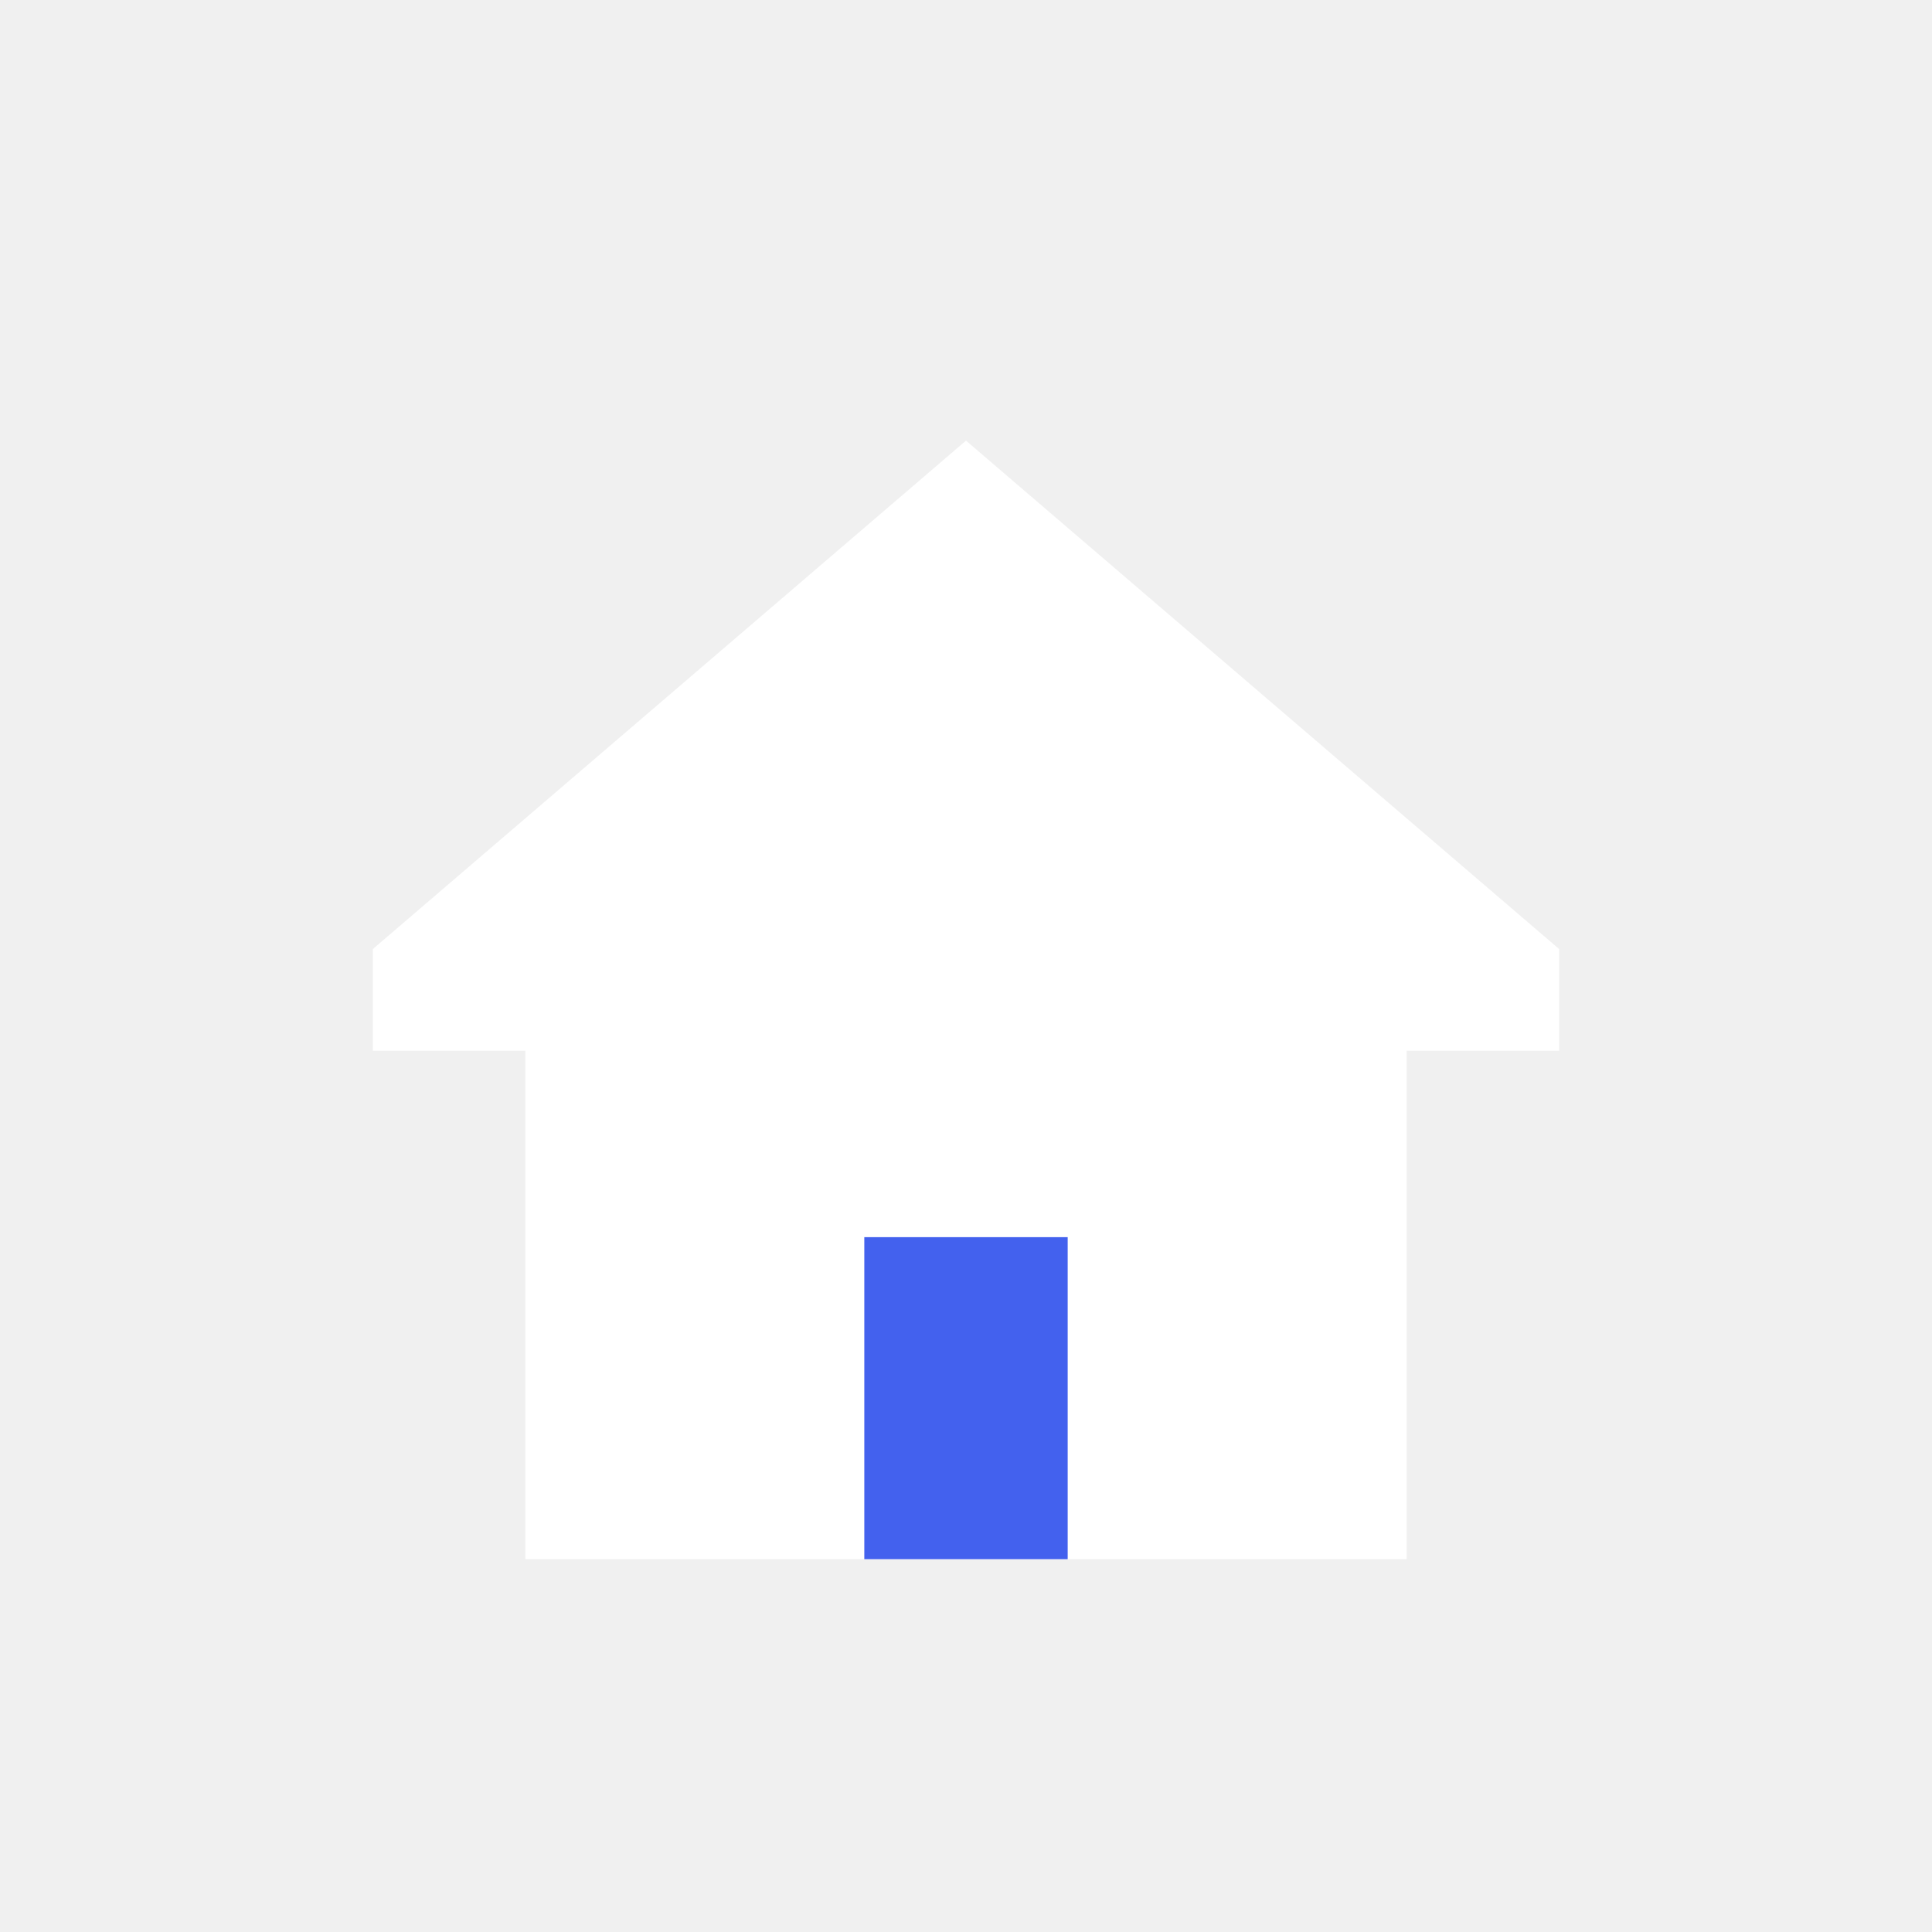
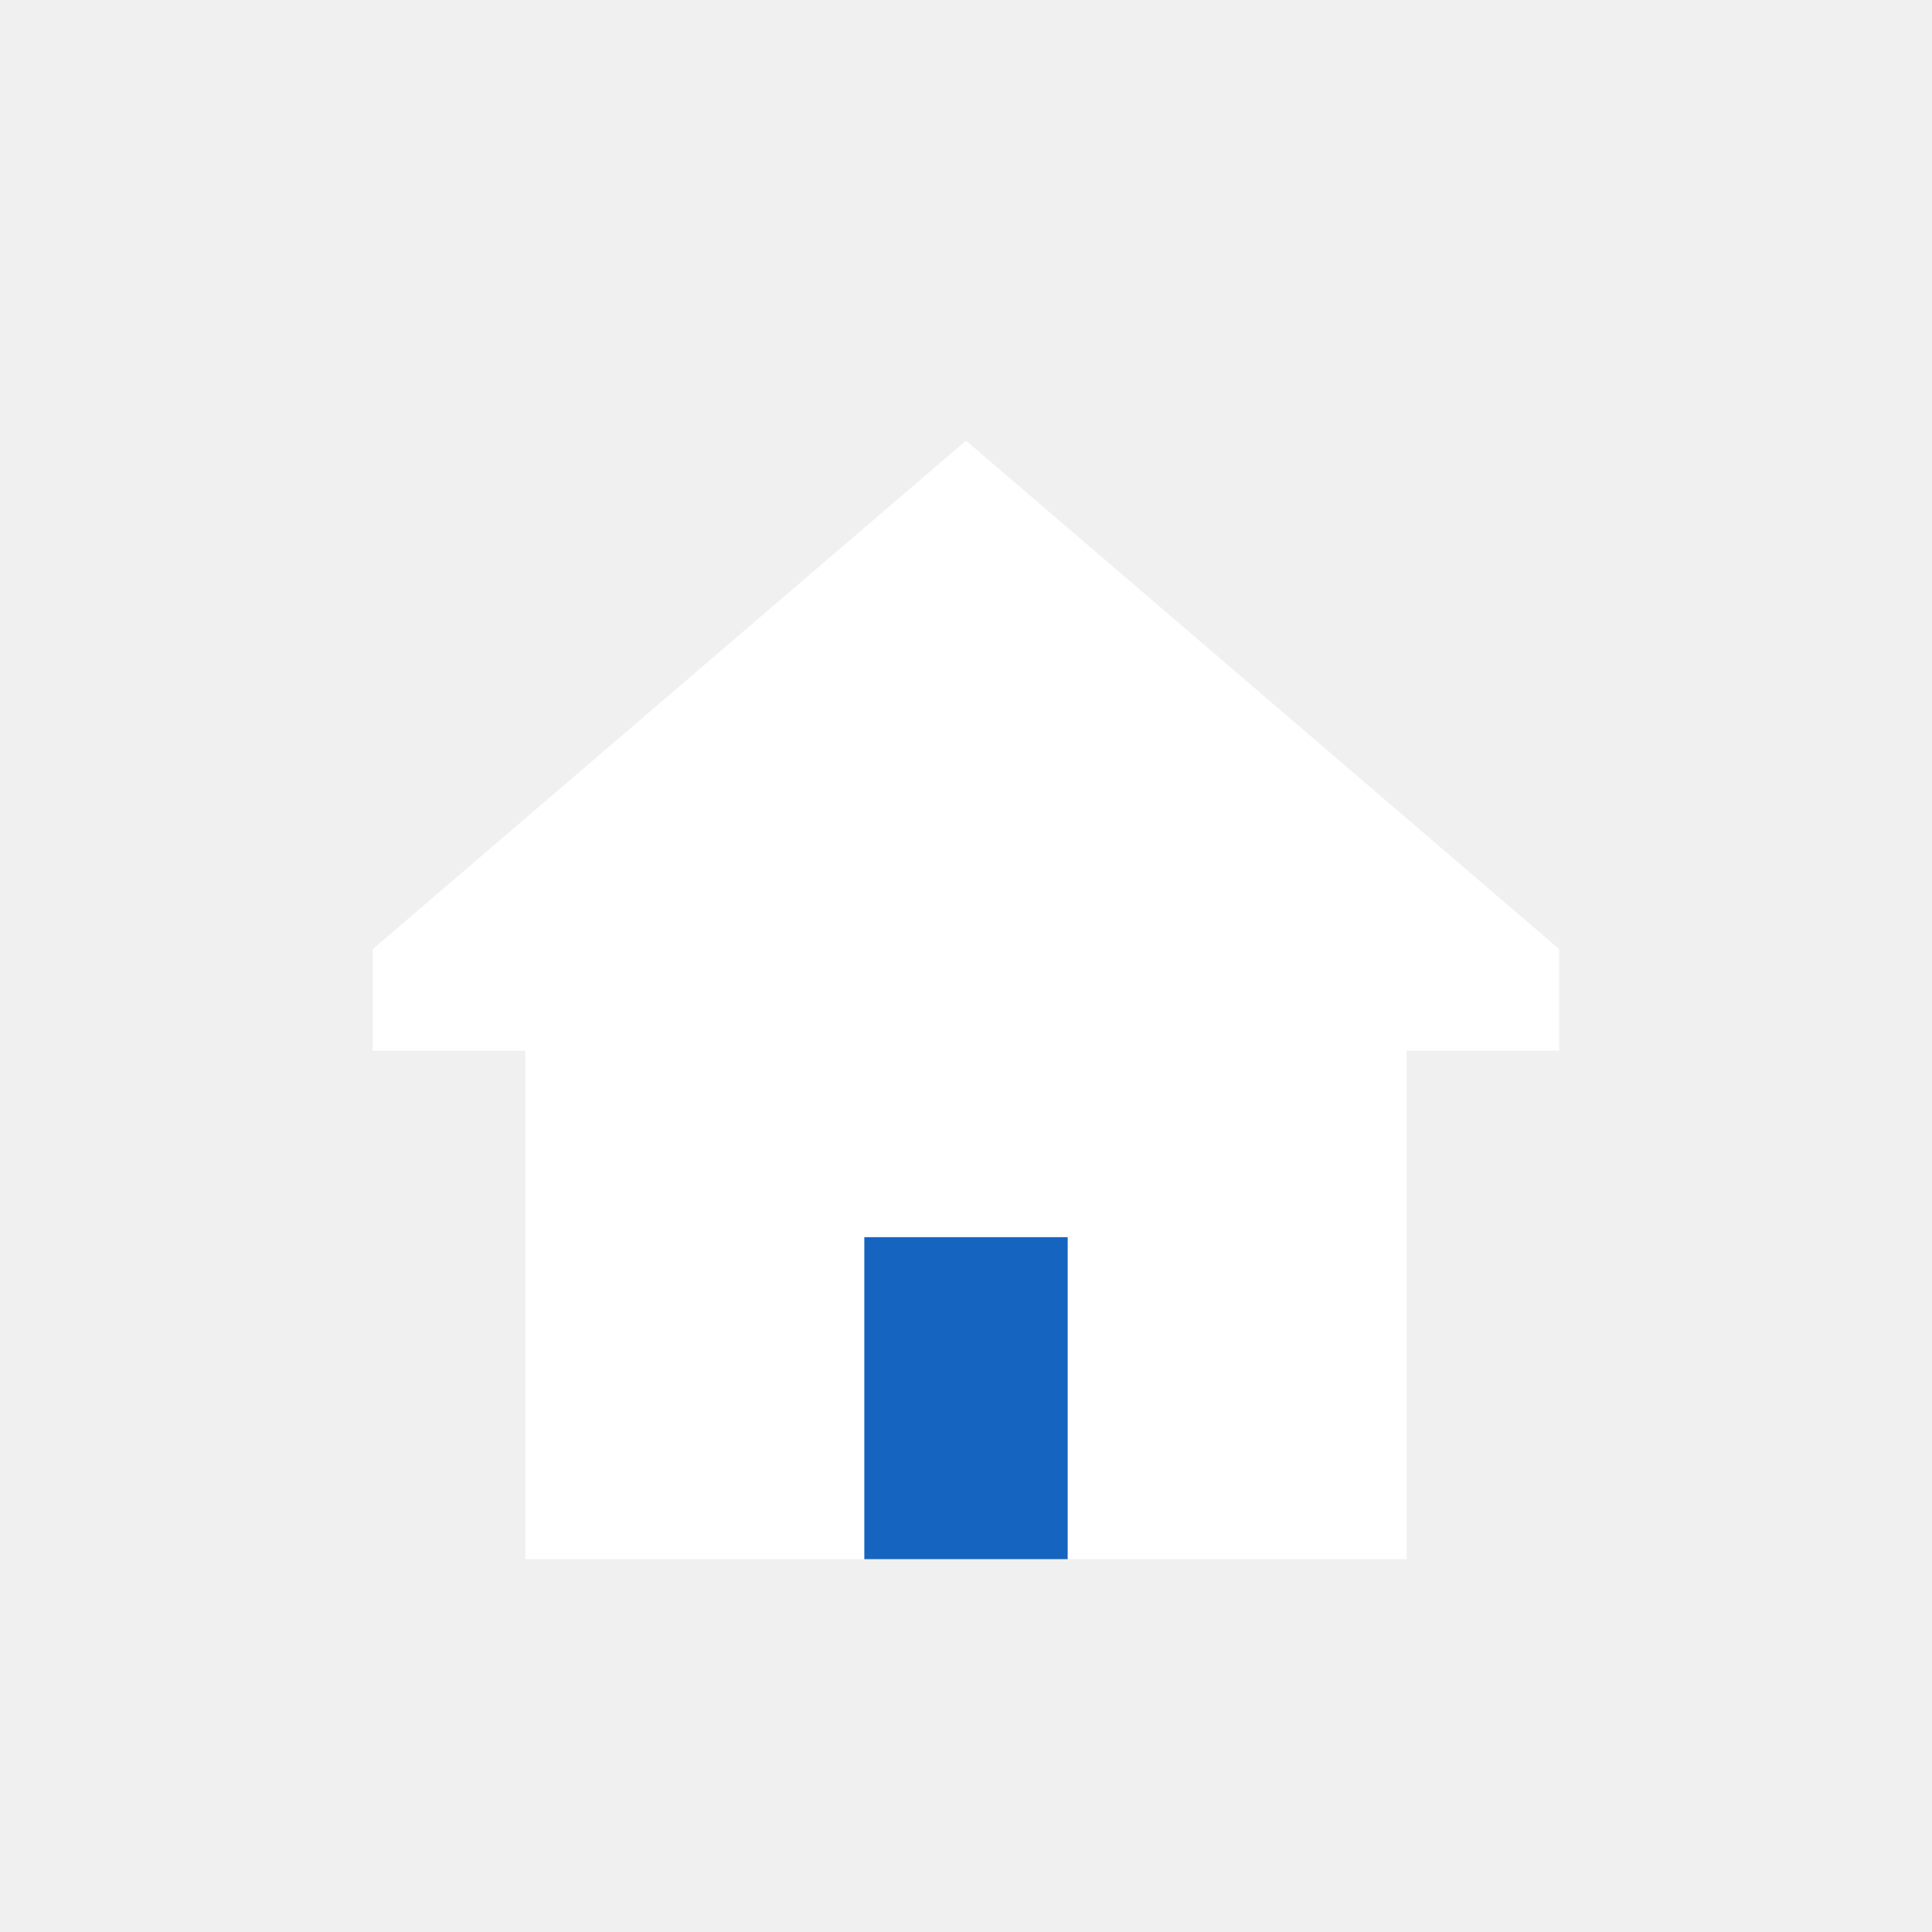
<svg xmlns="http://www.w3.org/2000/svg" width="456" height="456" viewBox="0 0 456 456" version="1.1">
  <path d="M228 104 L88 224 L88 248 L124 248 L124 368 L332 368 L332 248 L368 248 L368 224 Z" fill="#FFFFFF" />
-   <path d="M204 368 L204 292 L252 292 L252 368 Z" fill="#4361EE" />
+   <path d="M204 368 L204 292 L252 292 L252 368 Z" fill="#1565C0" />
</svg>
